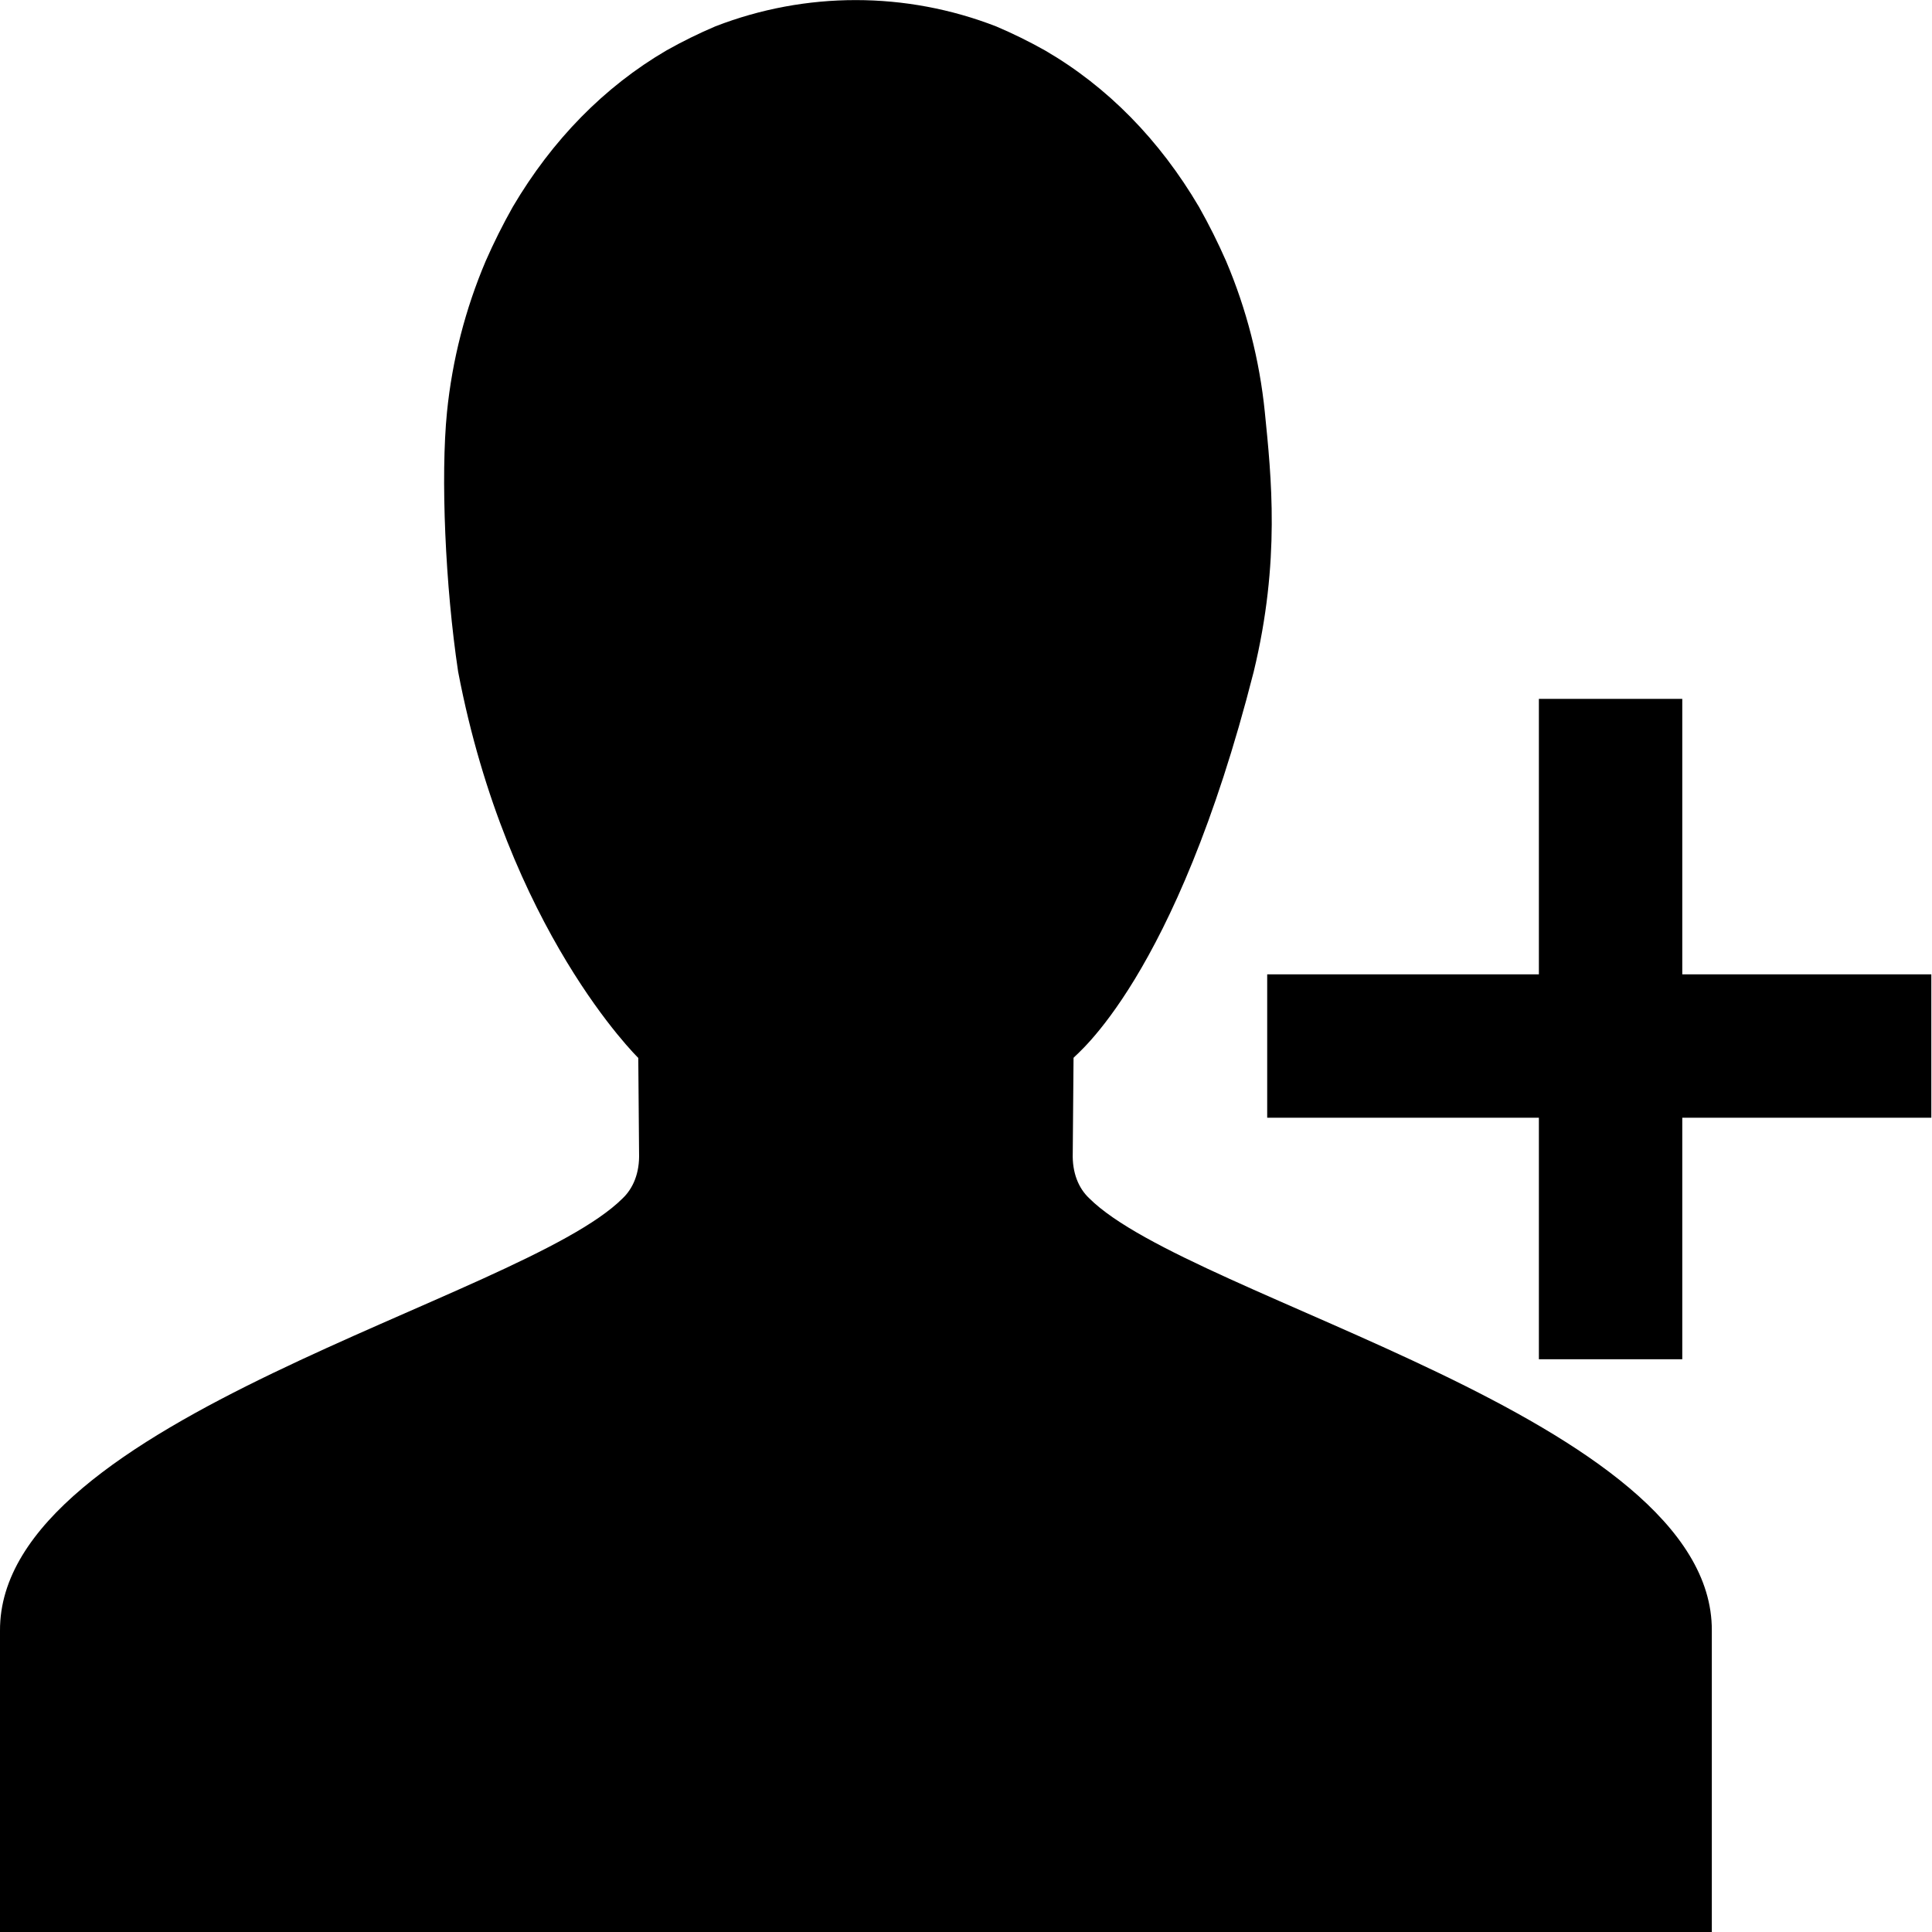
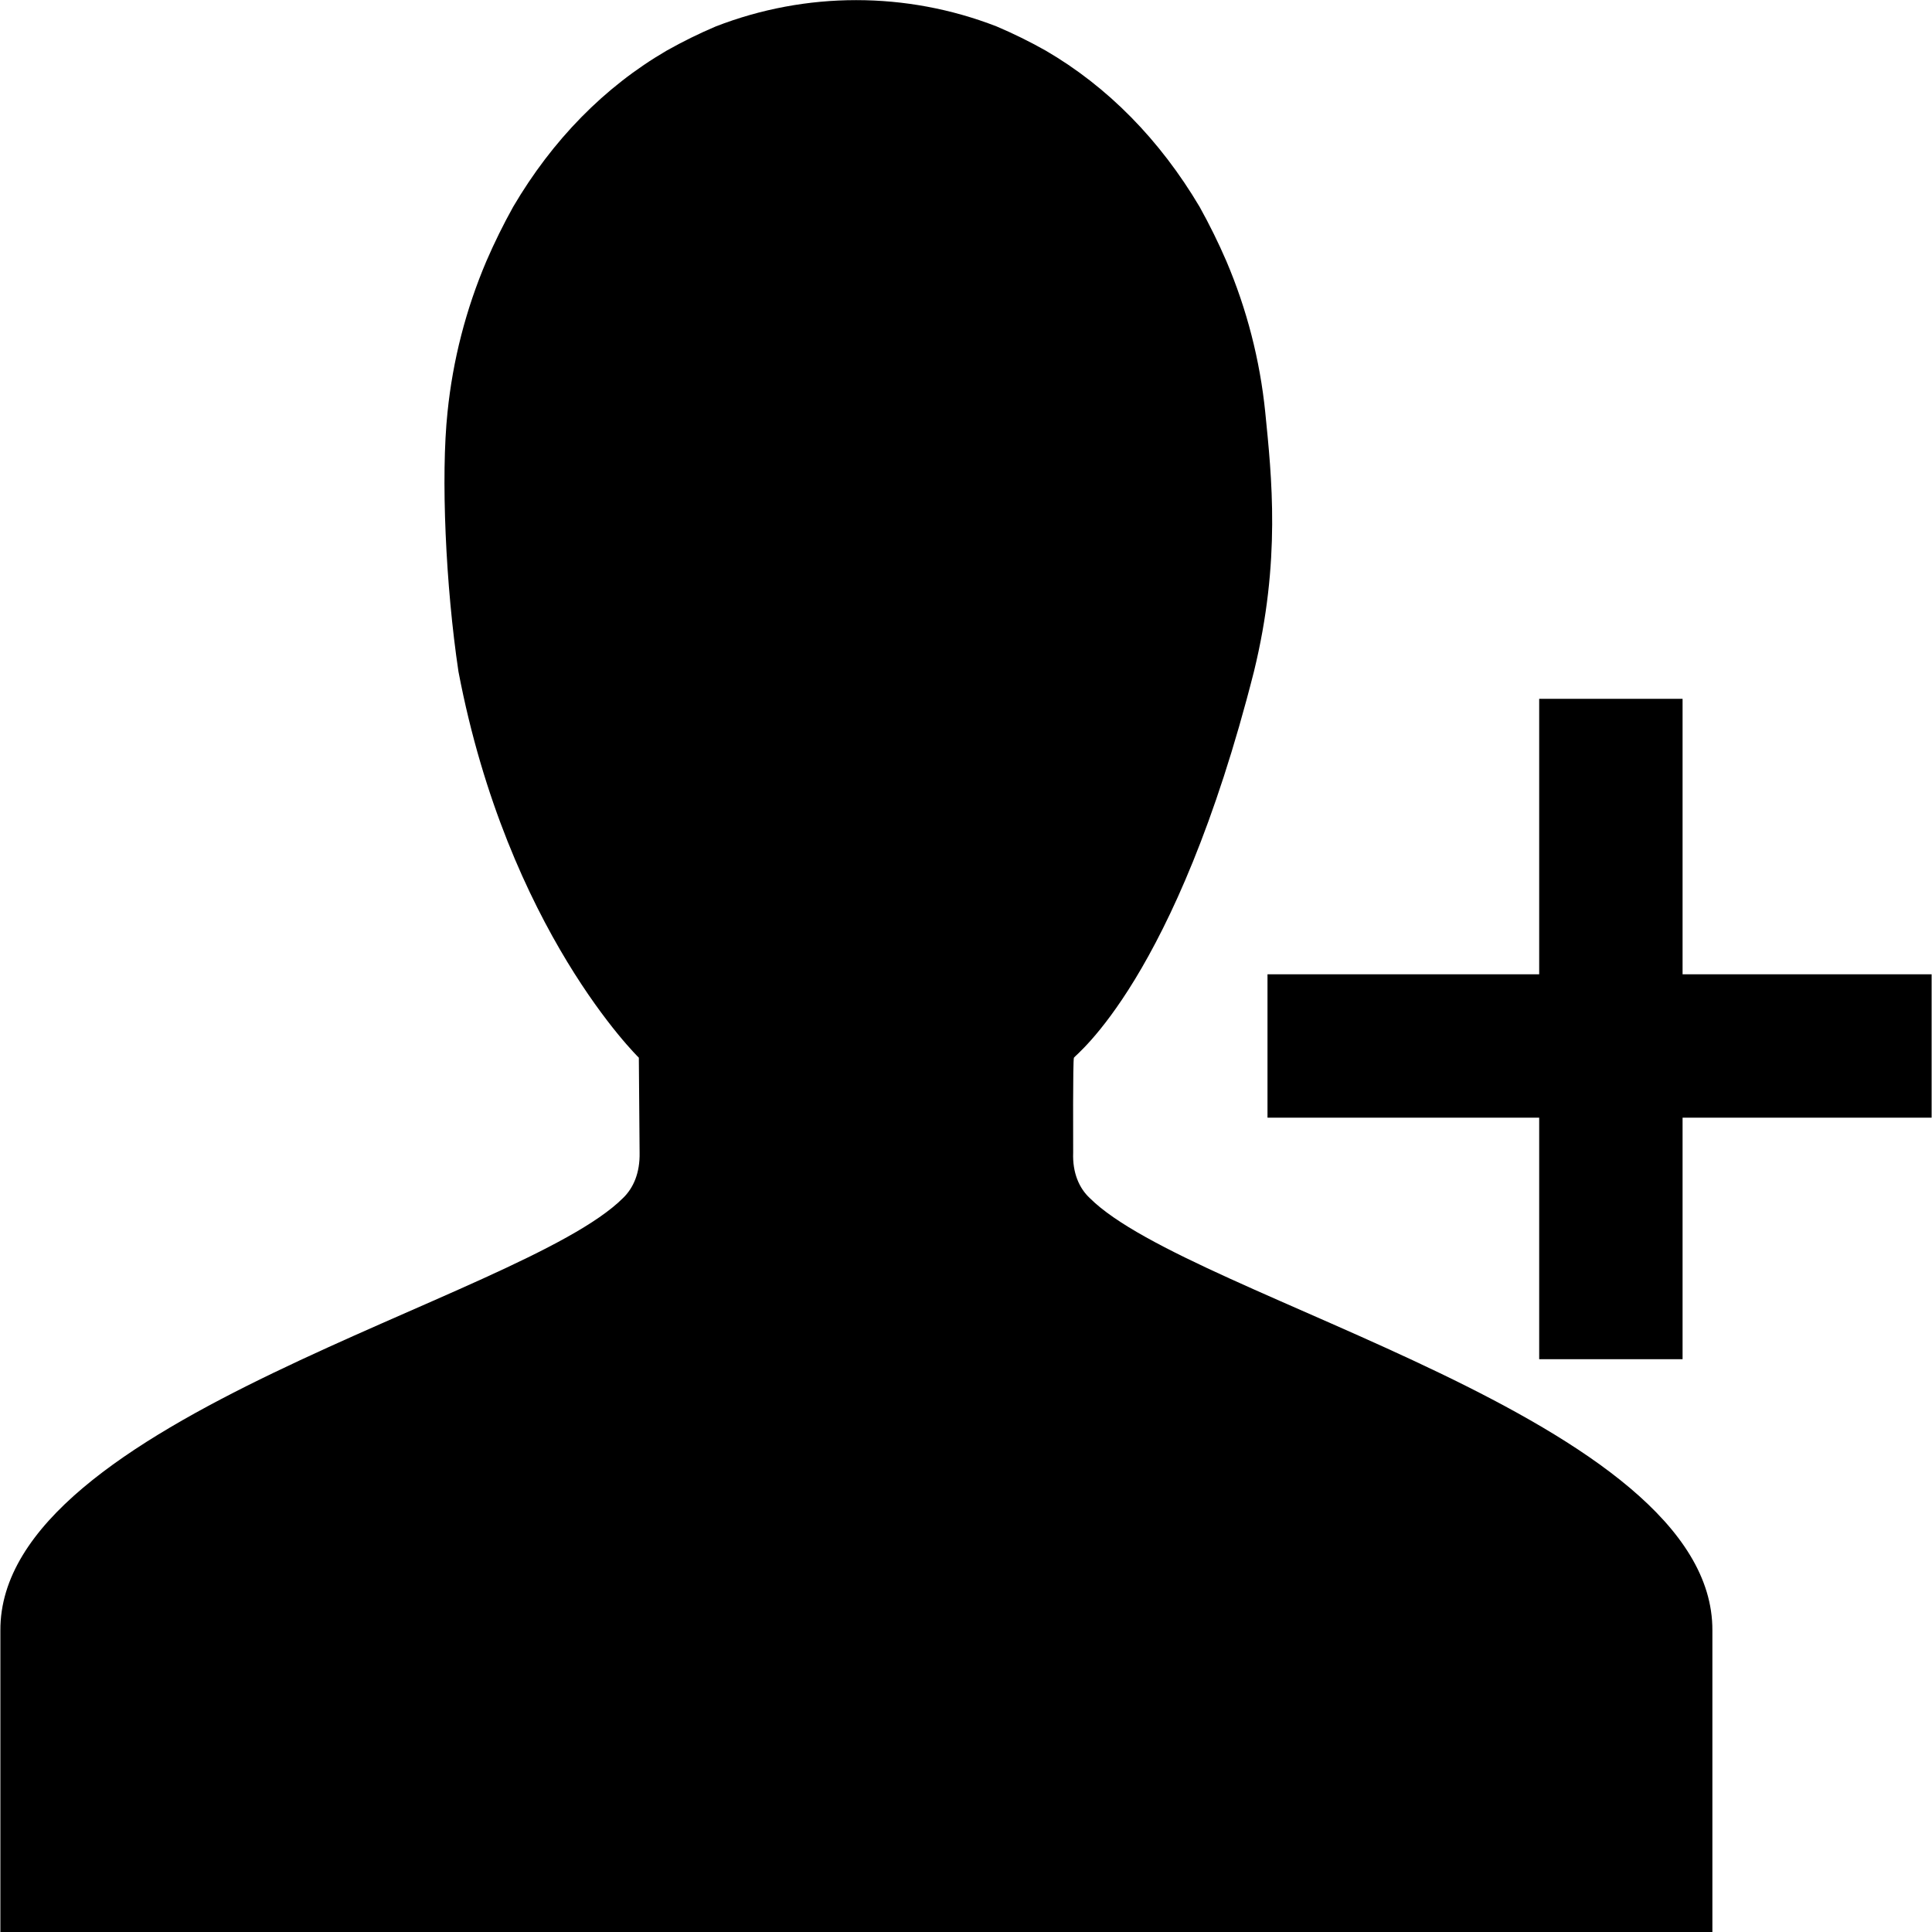
- <svg xmlns="http://www.w3.org/2000/svg" id="Layer_1" data-name="Layer 1" viewBox="0 0 511.82 512">
-   <path d="M406.82,360.21v-64h-72v-38h72v-73h38v73h66v38h-66v64h-38ZM-1,512V433.3h0q0-.58,0-1.16C-1.27,376,137.09,344.47,164,317.58c2.8-2.67,4.53-6.73,4.36-12,0-2.27-.21-25.22-0.21-25.22S133.5,246.58,120.41,178c-3.42-22.72-4.66-51.77-2.95-68.83a137.75,137.75,0,0,1,10.26-40,160.52,160.52,0,0,1,7.18-14.36C145.35,37.08,159.14,23,175.61,13.37a129.82,129.82,0,0,1,13-6.4A102.84,102.84,0,0,1,263,7a129.82,129.82,0,0,1,13,6.4C292.51,23,306.3,37.08,316.75,54.84a160.52,160.52,0,0,1,7.18,14.36,137.75,137.75,0,0,1,10.26,40c1.71,17.06,4.17,39.41-2.95,68.83-20.74,81.55-47.38,101.59-47.74,102.3,0,0-.2,22.95-0.21,25.22-0.17,5.3,1.56,9.36,4.36,12,26.91,26.89,165.28,58.45,165,114.56q0,0.58,0,1.16h0V512H-1Z" transform="translate(1 0)" />
+ <svg xmlns="http://www.w3.org/2000/svg" width="512" height="512" viewBox="0 0 512 512">
+   <path d="M407.9,360.2v-64h-72v-38h72v-73h38v73h66v38h-66v64h-38ZM0.1,512V433.3h0v-1.2c-0.3-56.1,138.1-87.7,165-114.6,2.8-2.7,4.5-6.7,4.4-12,0-2.3-.2-25.2-0.2-25.2S134.6,246.6,121.5,178c-3.4-22.7-4.7-51.8-2.9-68.8a137.8,137.8,0,0,1,10.3-40A160.5,160.5,0,0,1,136,54.8c10.4-17.7,24.2-31.8,40.7-41.4a129.8,129.8,0,0,1,13-6.4,102.8,102.8,0,0,1,74.4,0,129.8,129.8,0,0,1,13,6.4c16.5,9.6,30.3,23.7,40.8,41.4A160.5,160.5,0,0,1,325,69.2a137.8,137.8,0,0,1,10.3,40c1.7,17.1,4.2,39.4-3,68.8-20.7,81.6-47.4,101.6-47.7,102.3s-0.2,23-.2,25.2c-0.2,5.3,1.6,9.4,4.4,12,26.9,26.9,165.3,58.5,165,114.6v1.2h0V512H0.1Z" />
</svg>
